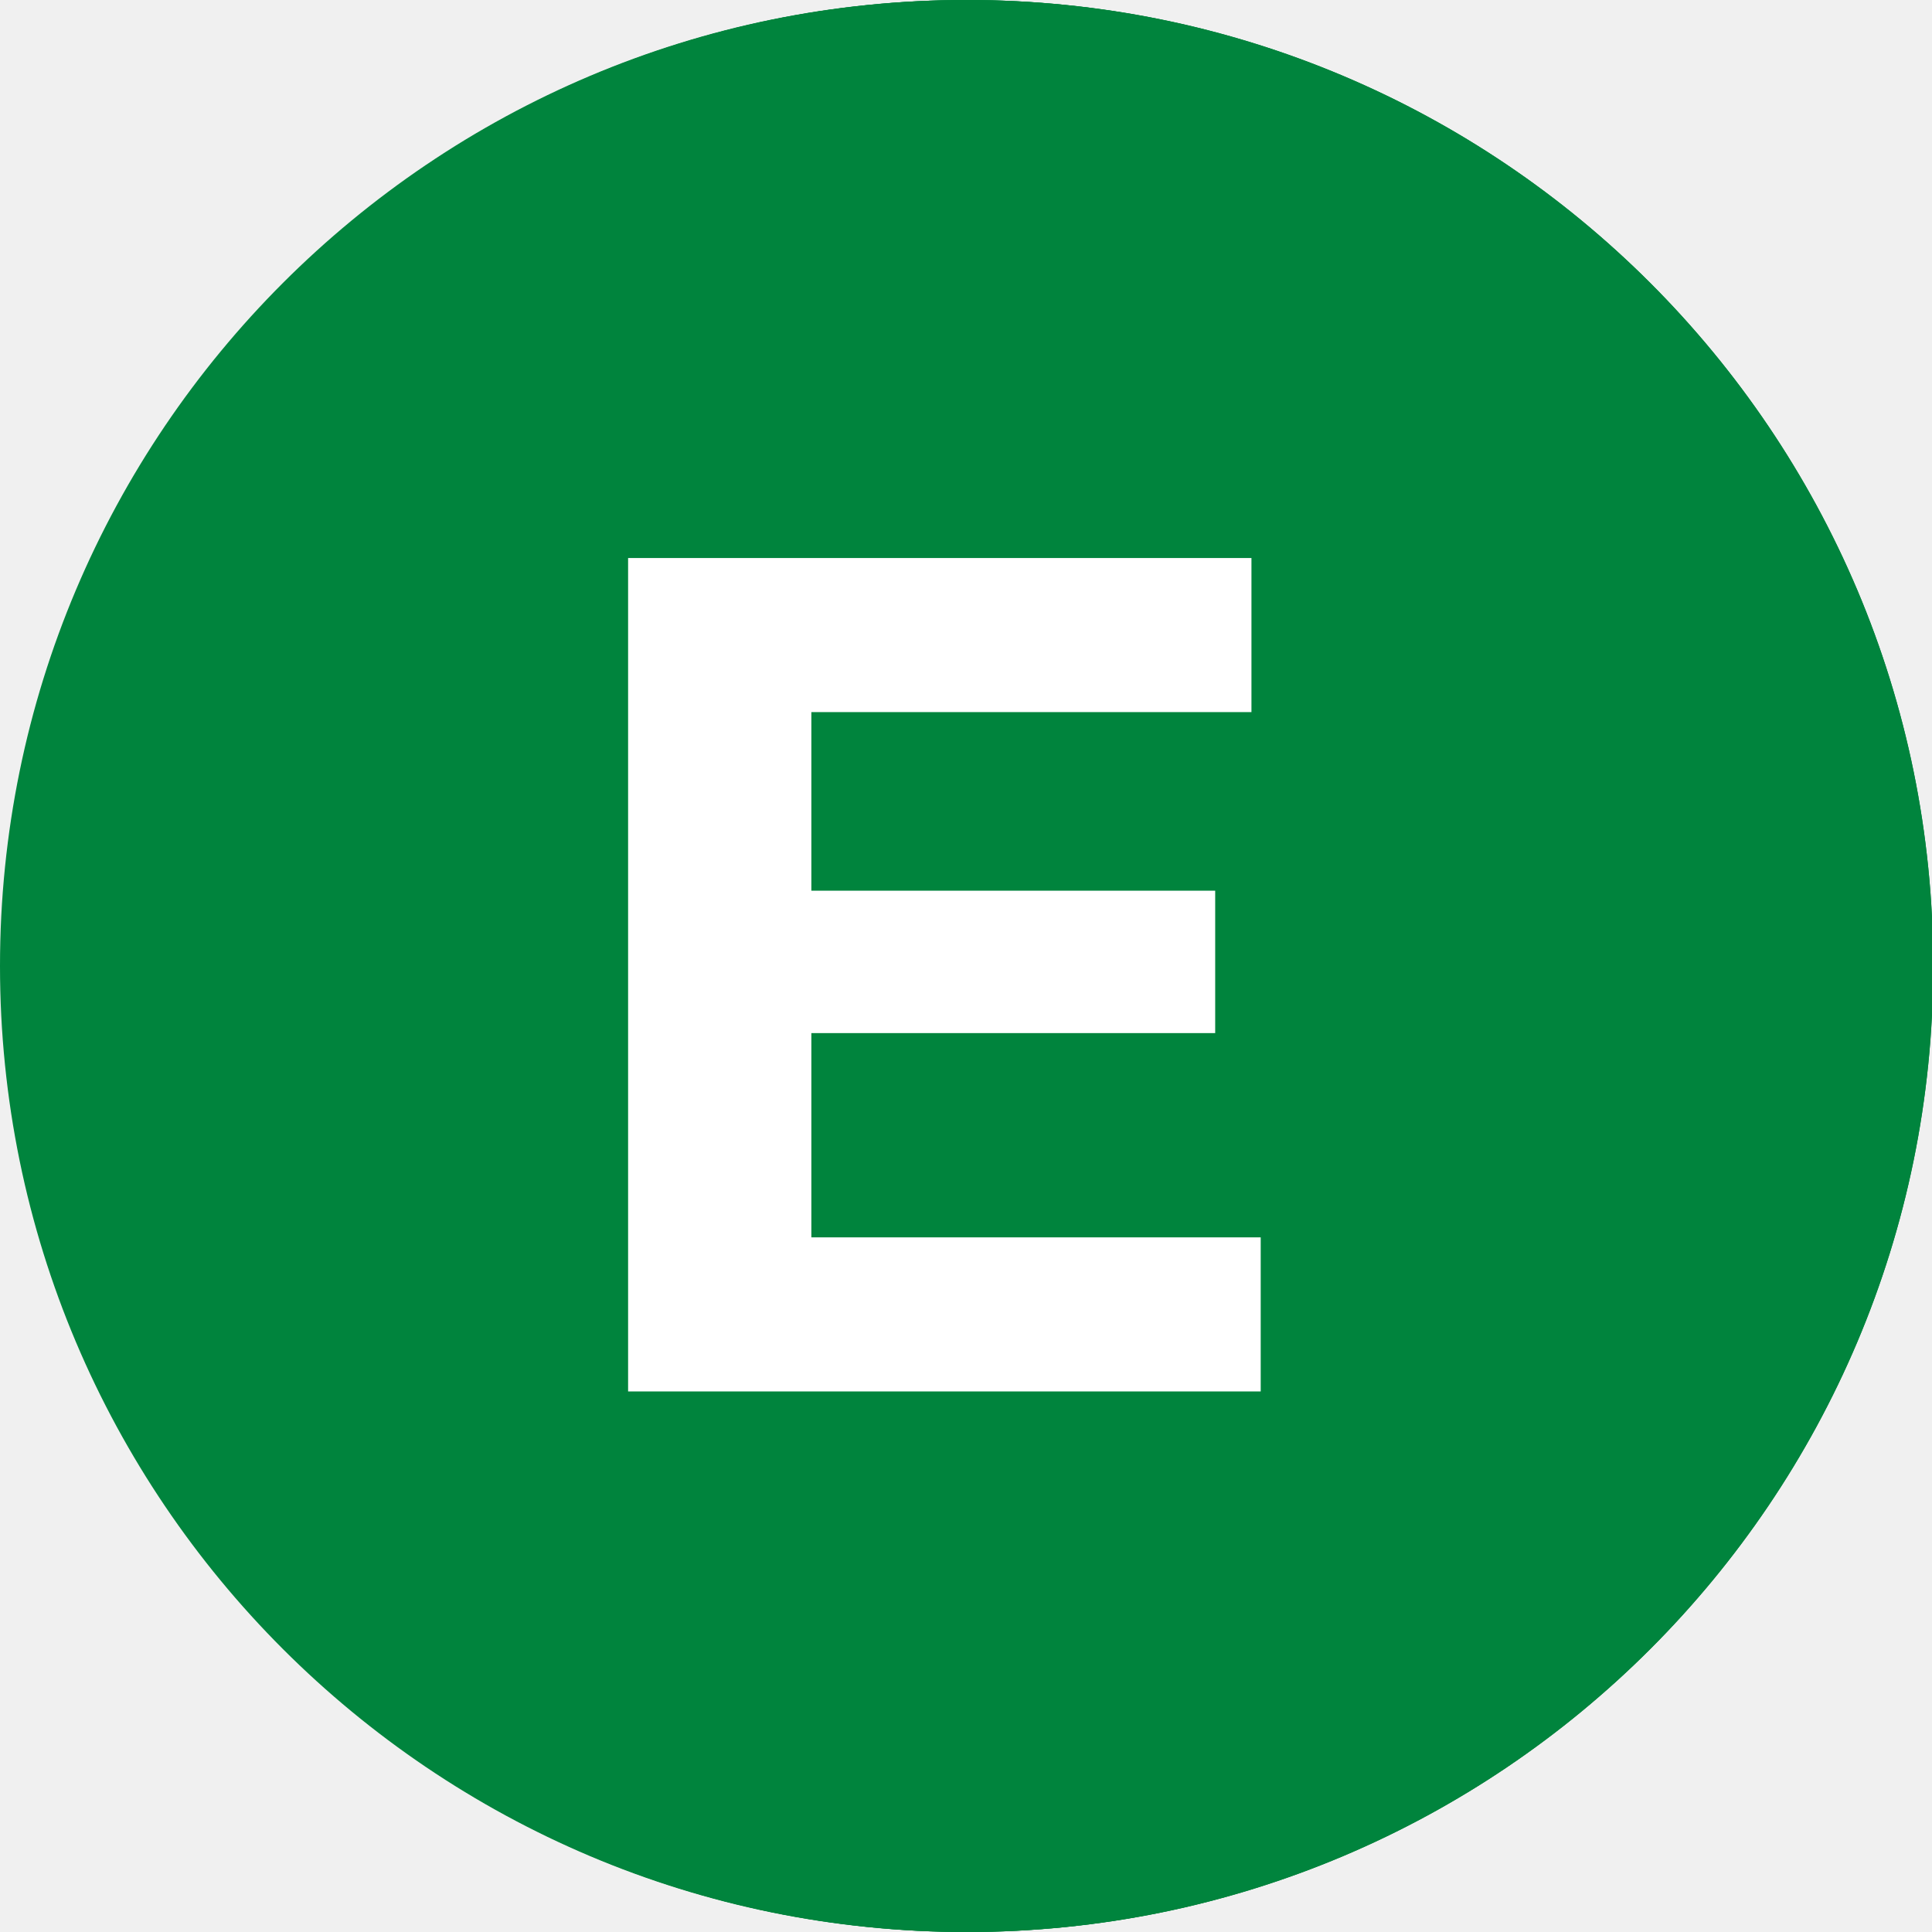
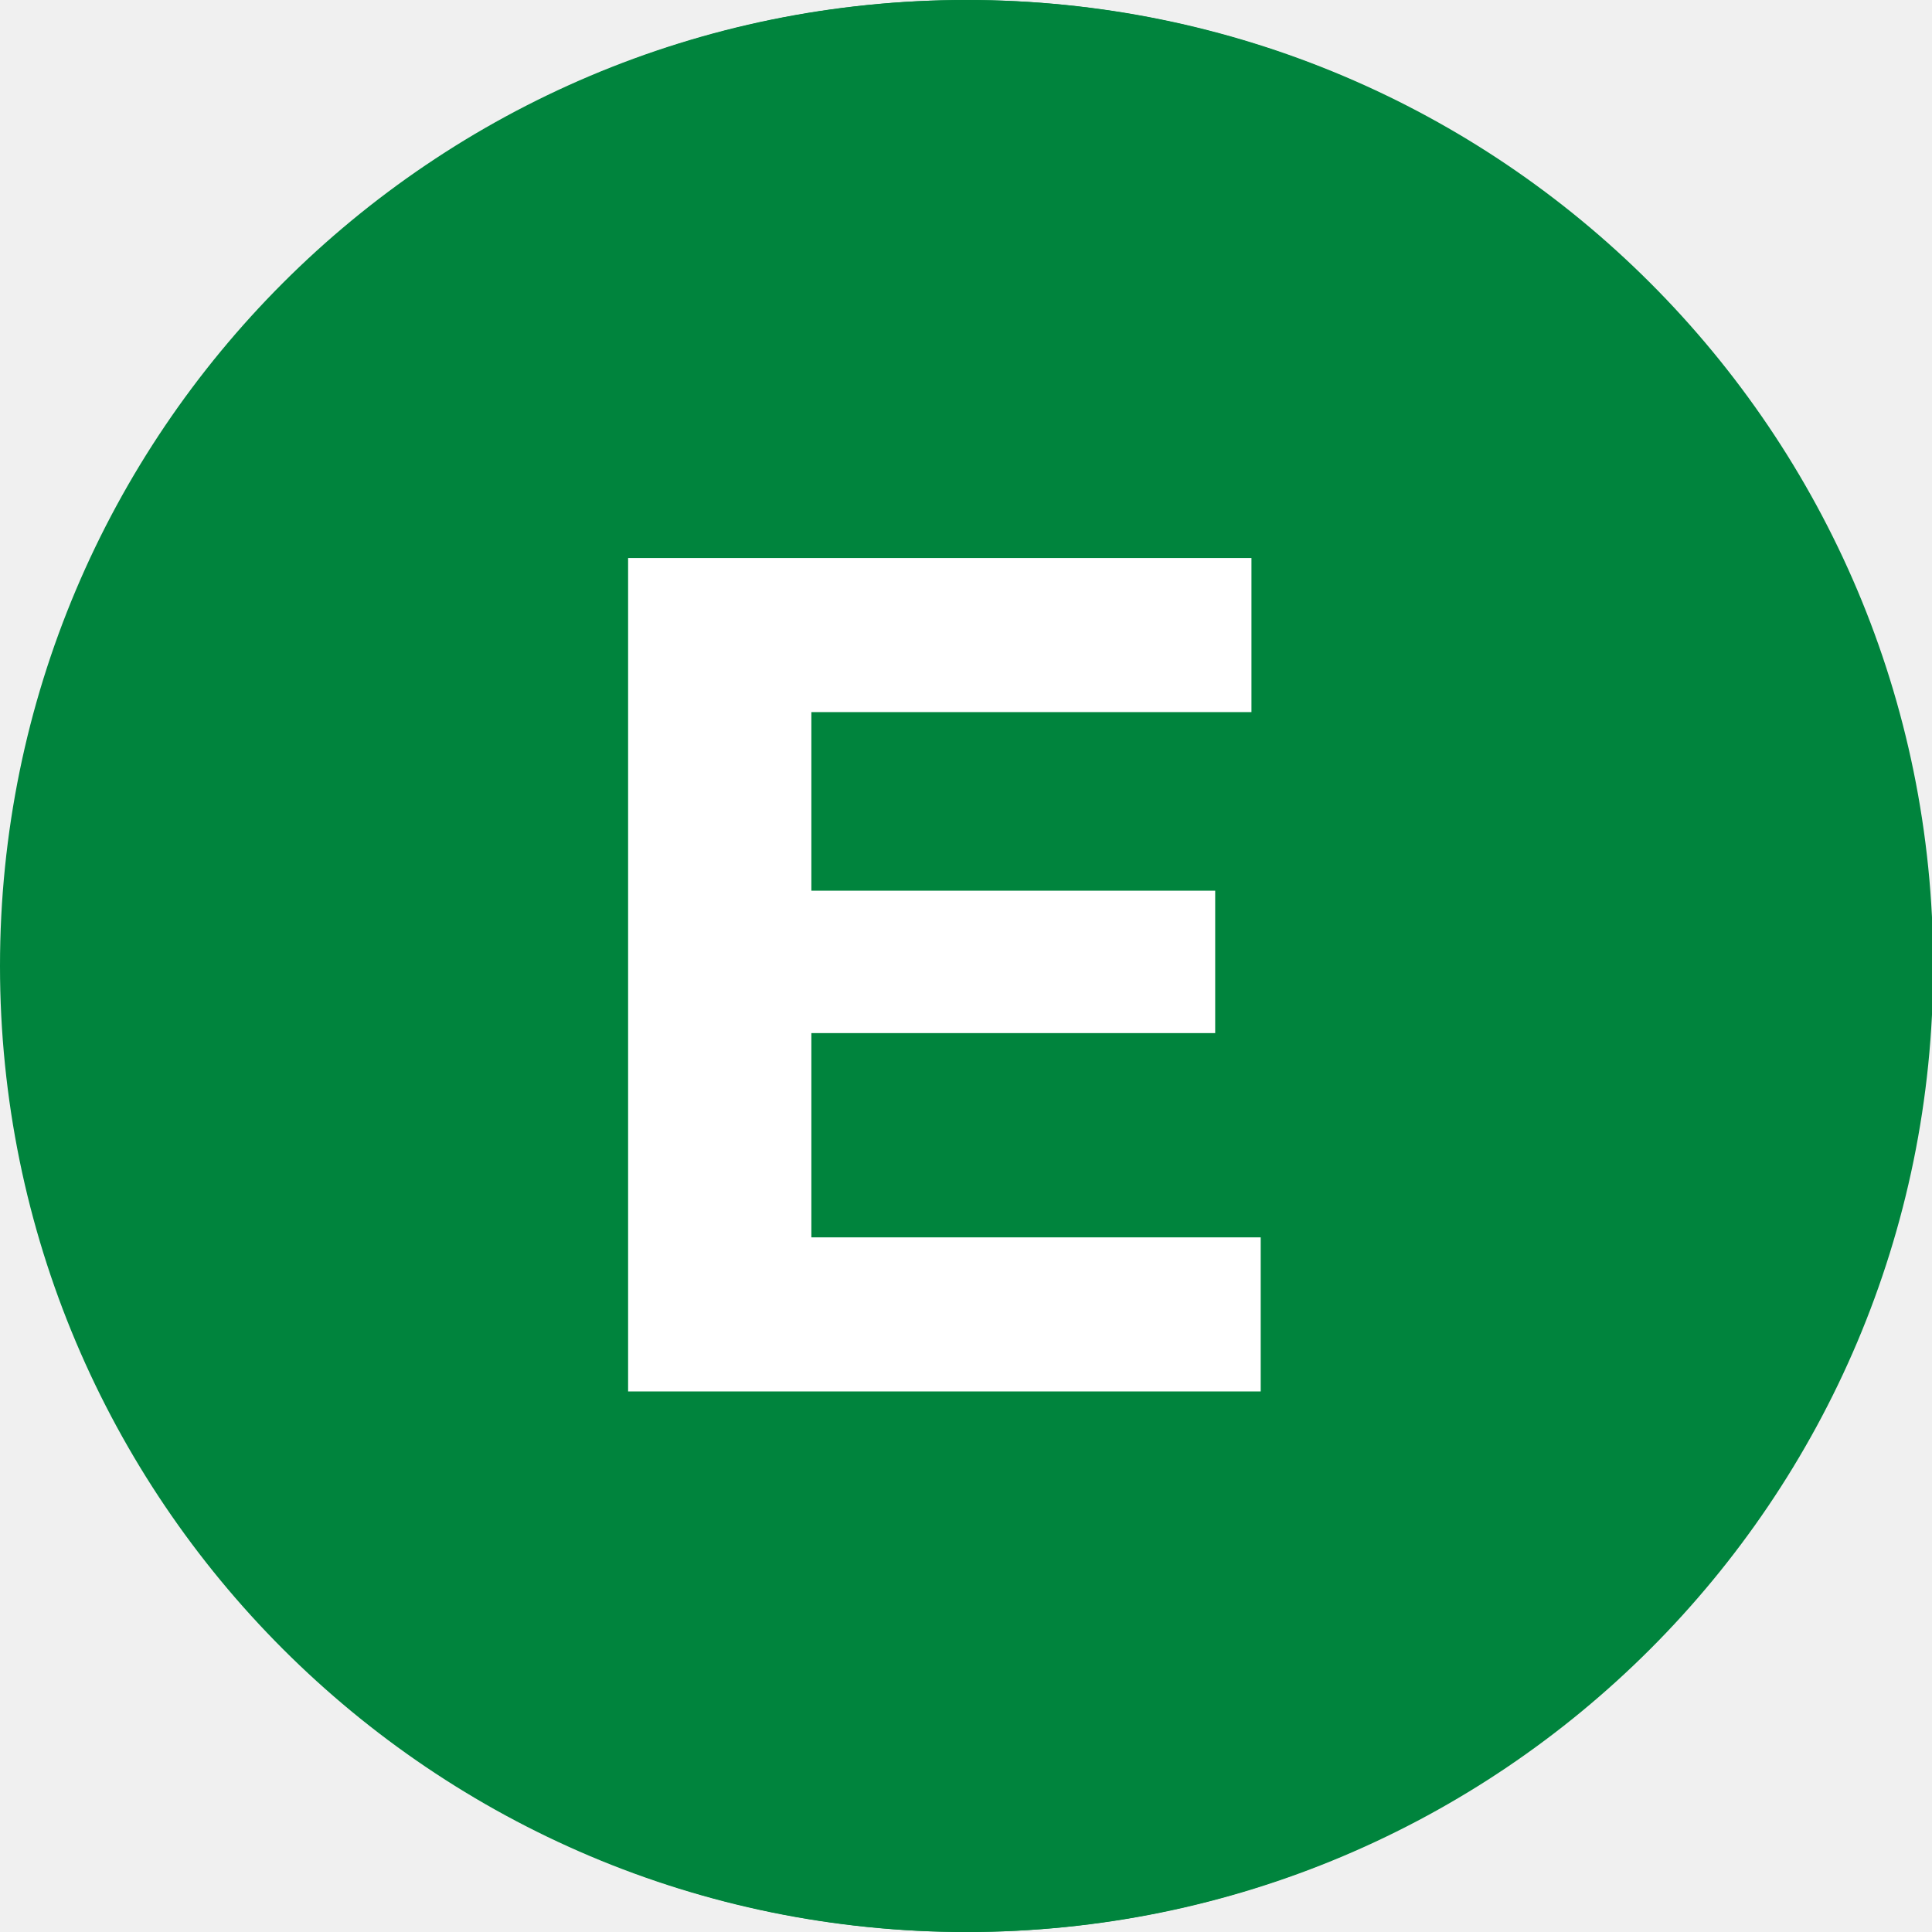
<svg xmlns="http://www.w3.org/2000/svg" viewBox="0 0 48 48">
-   <path d="m24.03 0a24 24 0 1 0 24 24 24 24 0 0 0 -24-24" fill="#00843d" />
-   <text fill="#fff" font-family="HelveticaNeue-Bold, Helvetica Neue" font-size="29" font-weight="700" transform="translate(13.604 34.56984)">E</text>
  <path d="m24.03 0a24 24 0 1 0 24 24 24 24 0 0 0 -24-24" fill="#00843d" />
  <text fill="#fff" font-family="HelveticaNeue-Bold, Helvetica Neue" font-size="29" font-weight="700" transform="translate(13.604 34.56984)">E</text>
  <path d="m24 0a24 24 0 1 0 24 24 24 24 0 0 0 -24-24" fill="#00843d" />
  <path d="m31.092 13.864v3.828h-10.934v4.437h10.033v3.538h-10.033v5.075h11.164v3.828h-15.717v-20.706z" fill="#fff" />
</svg>
